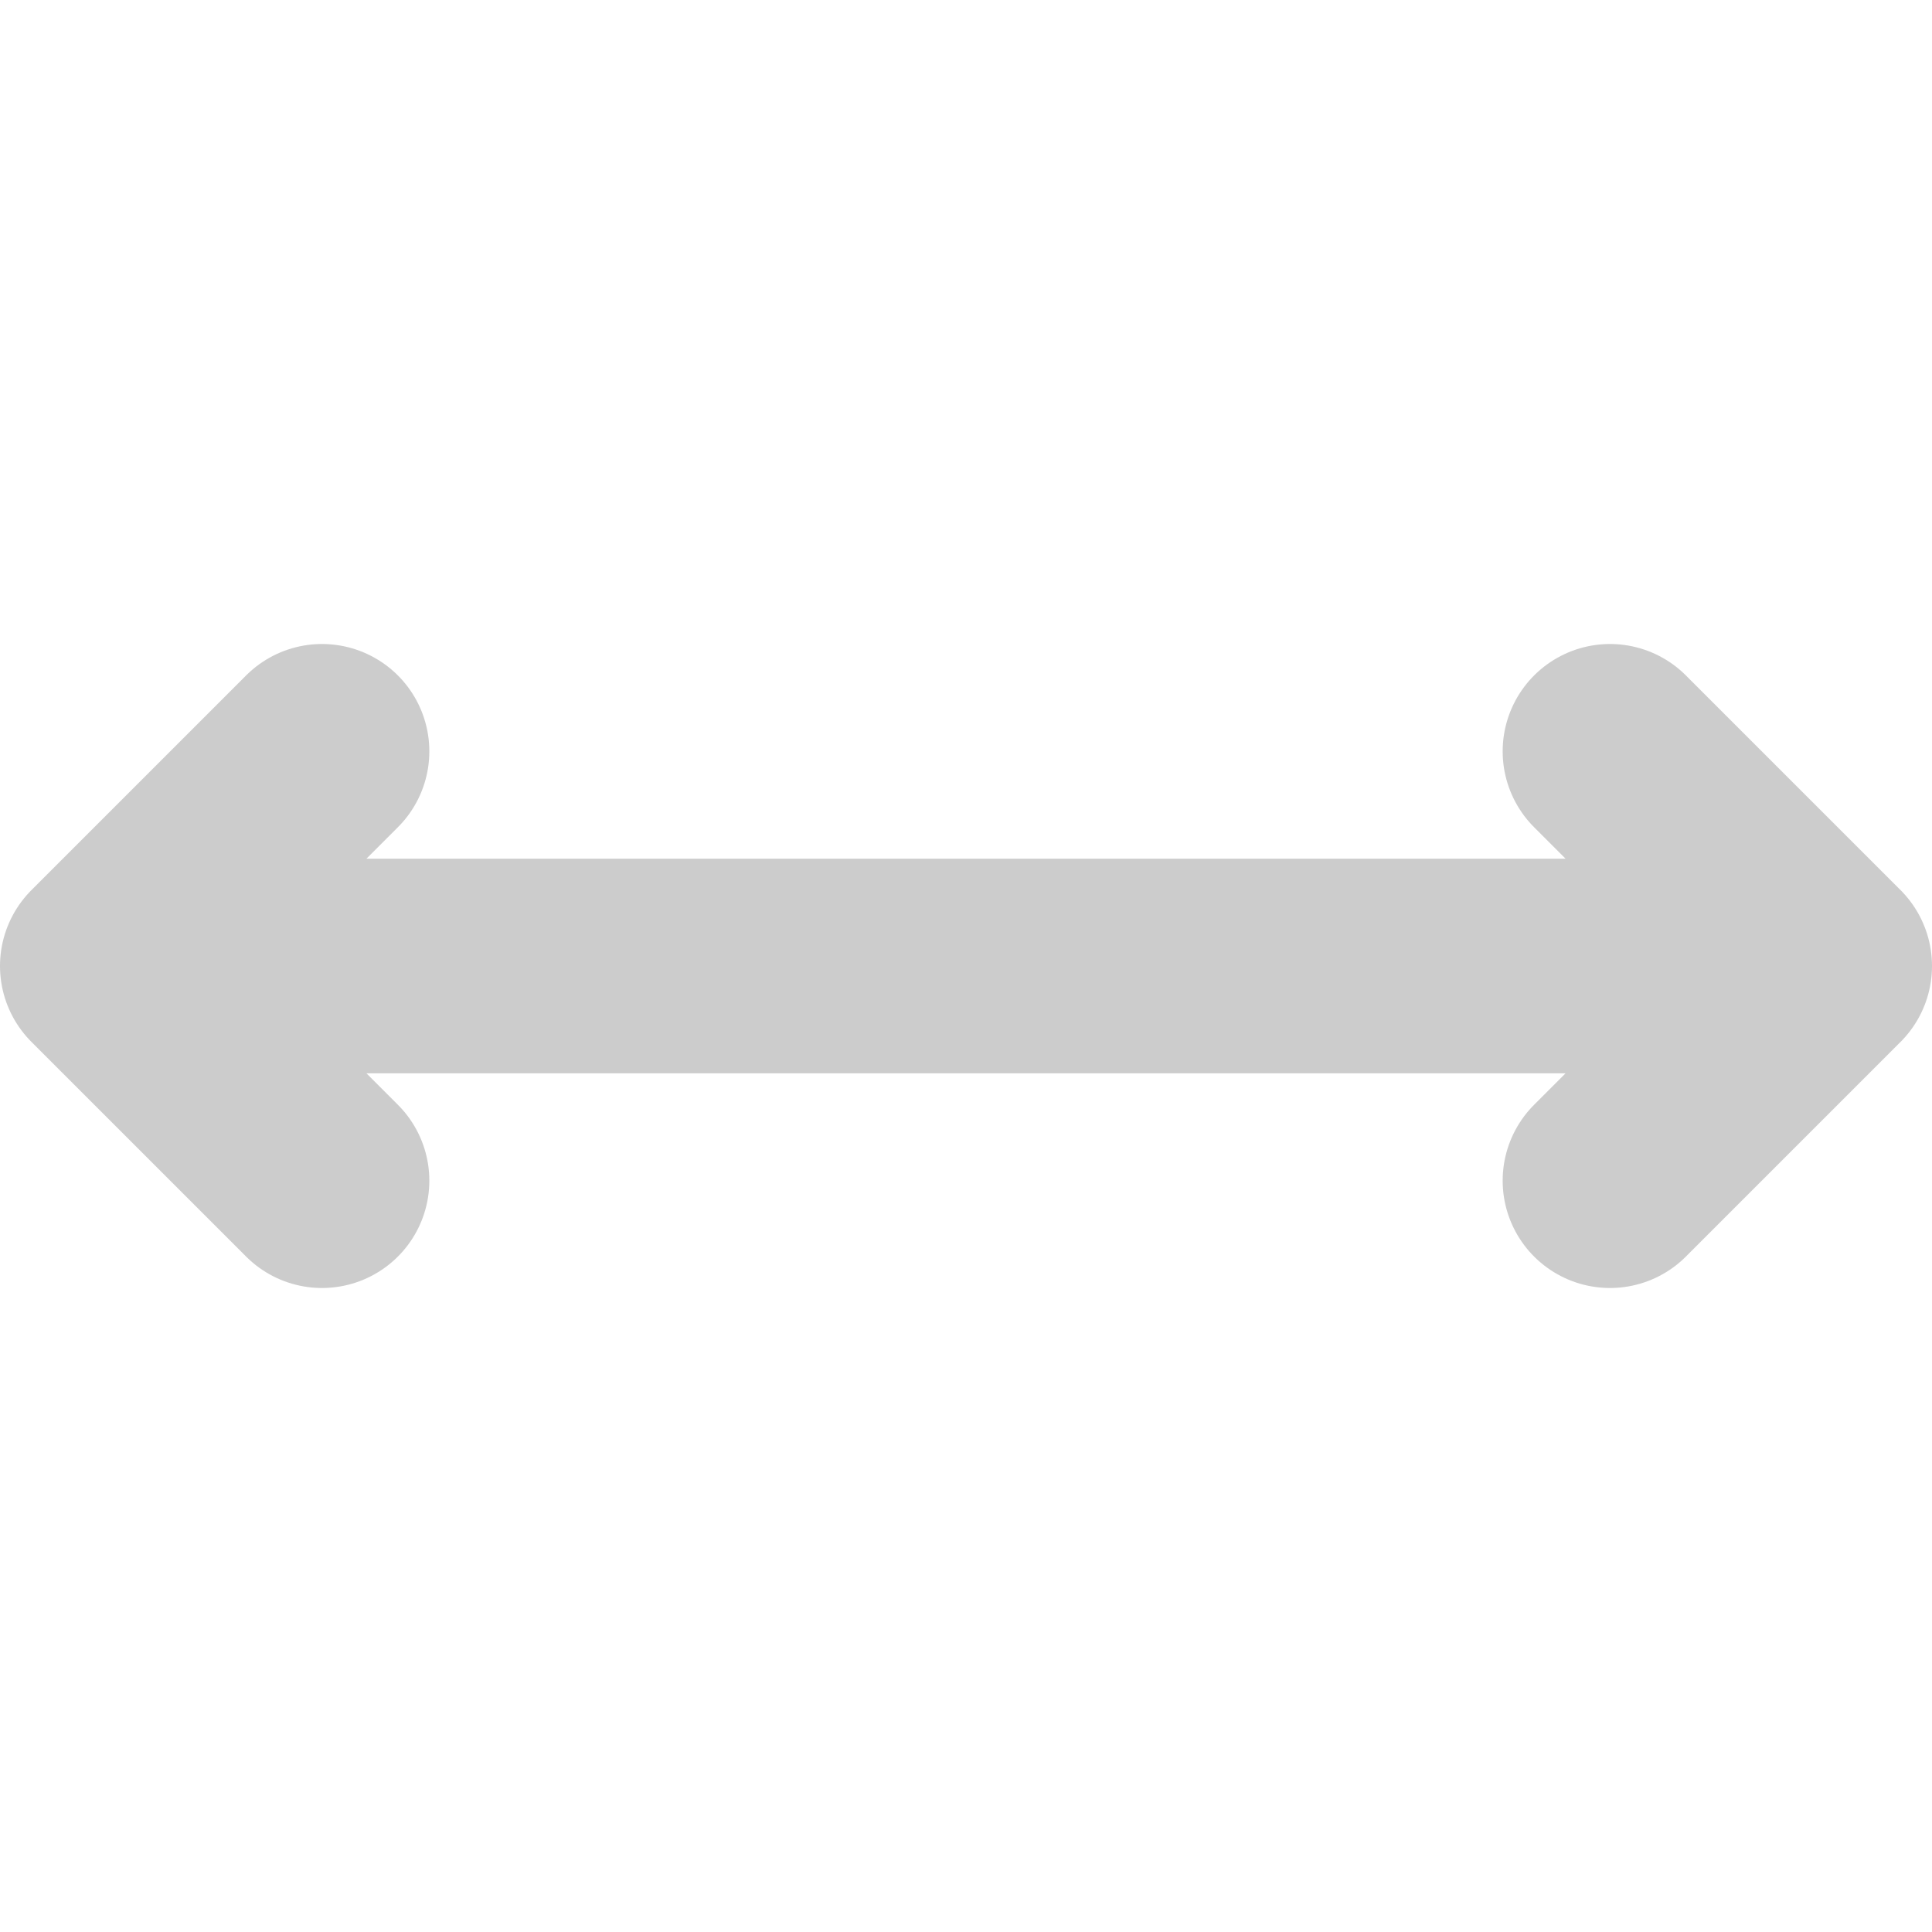
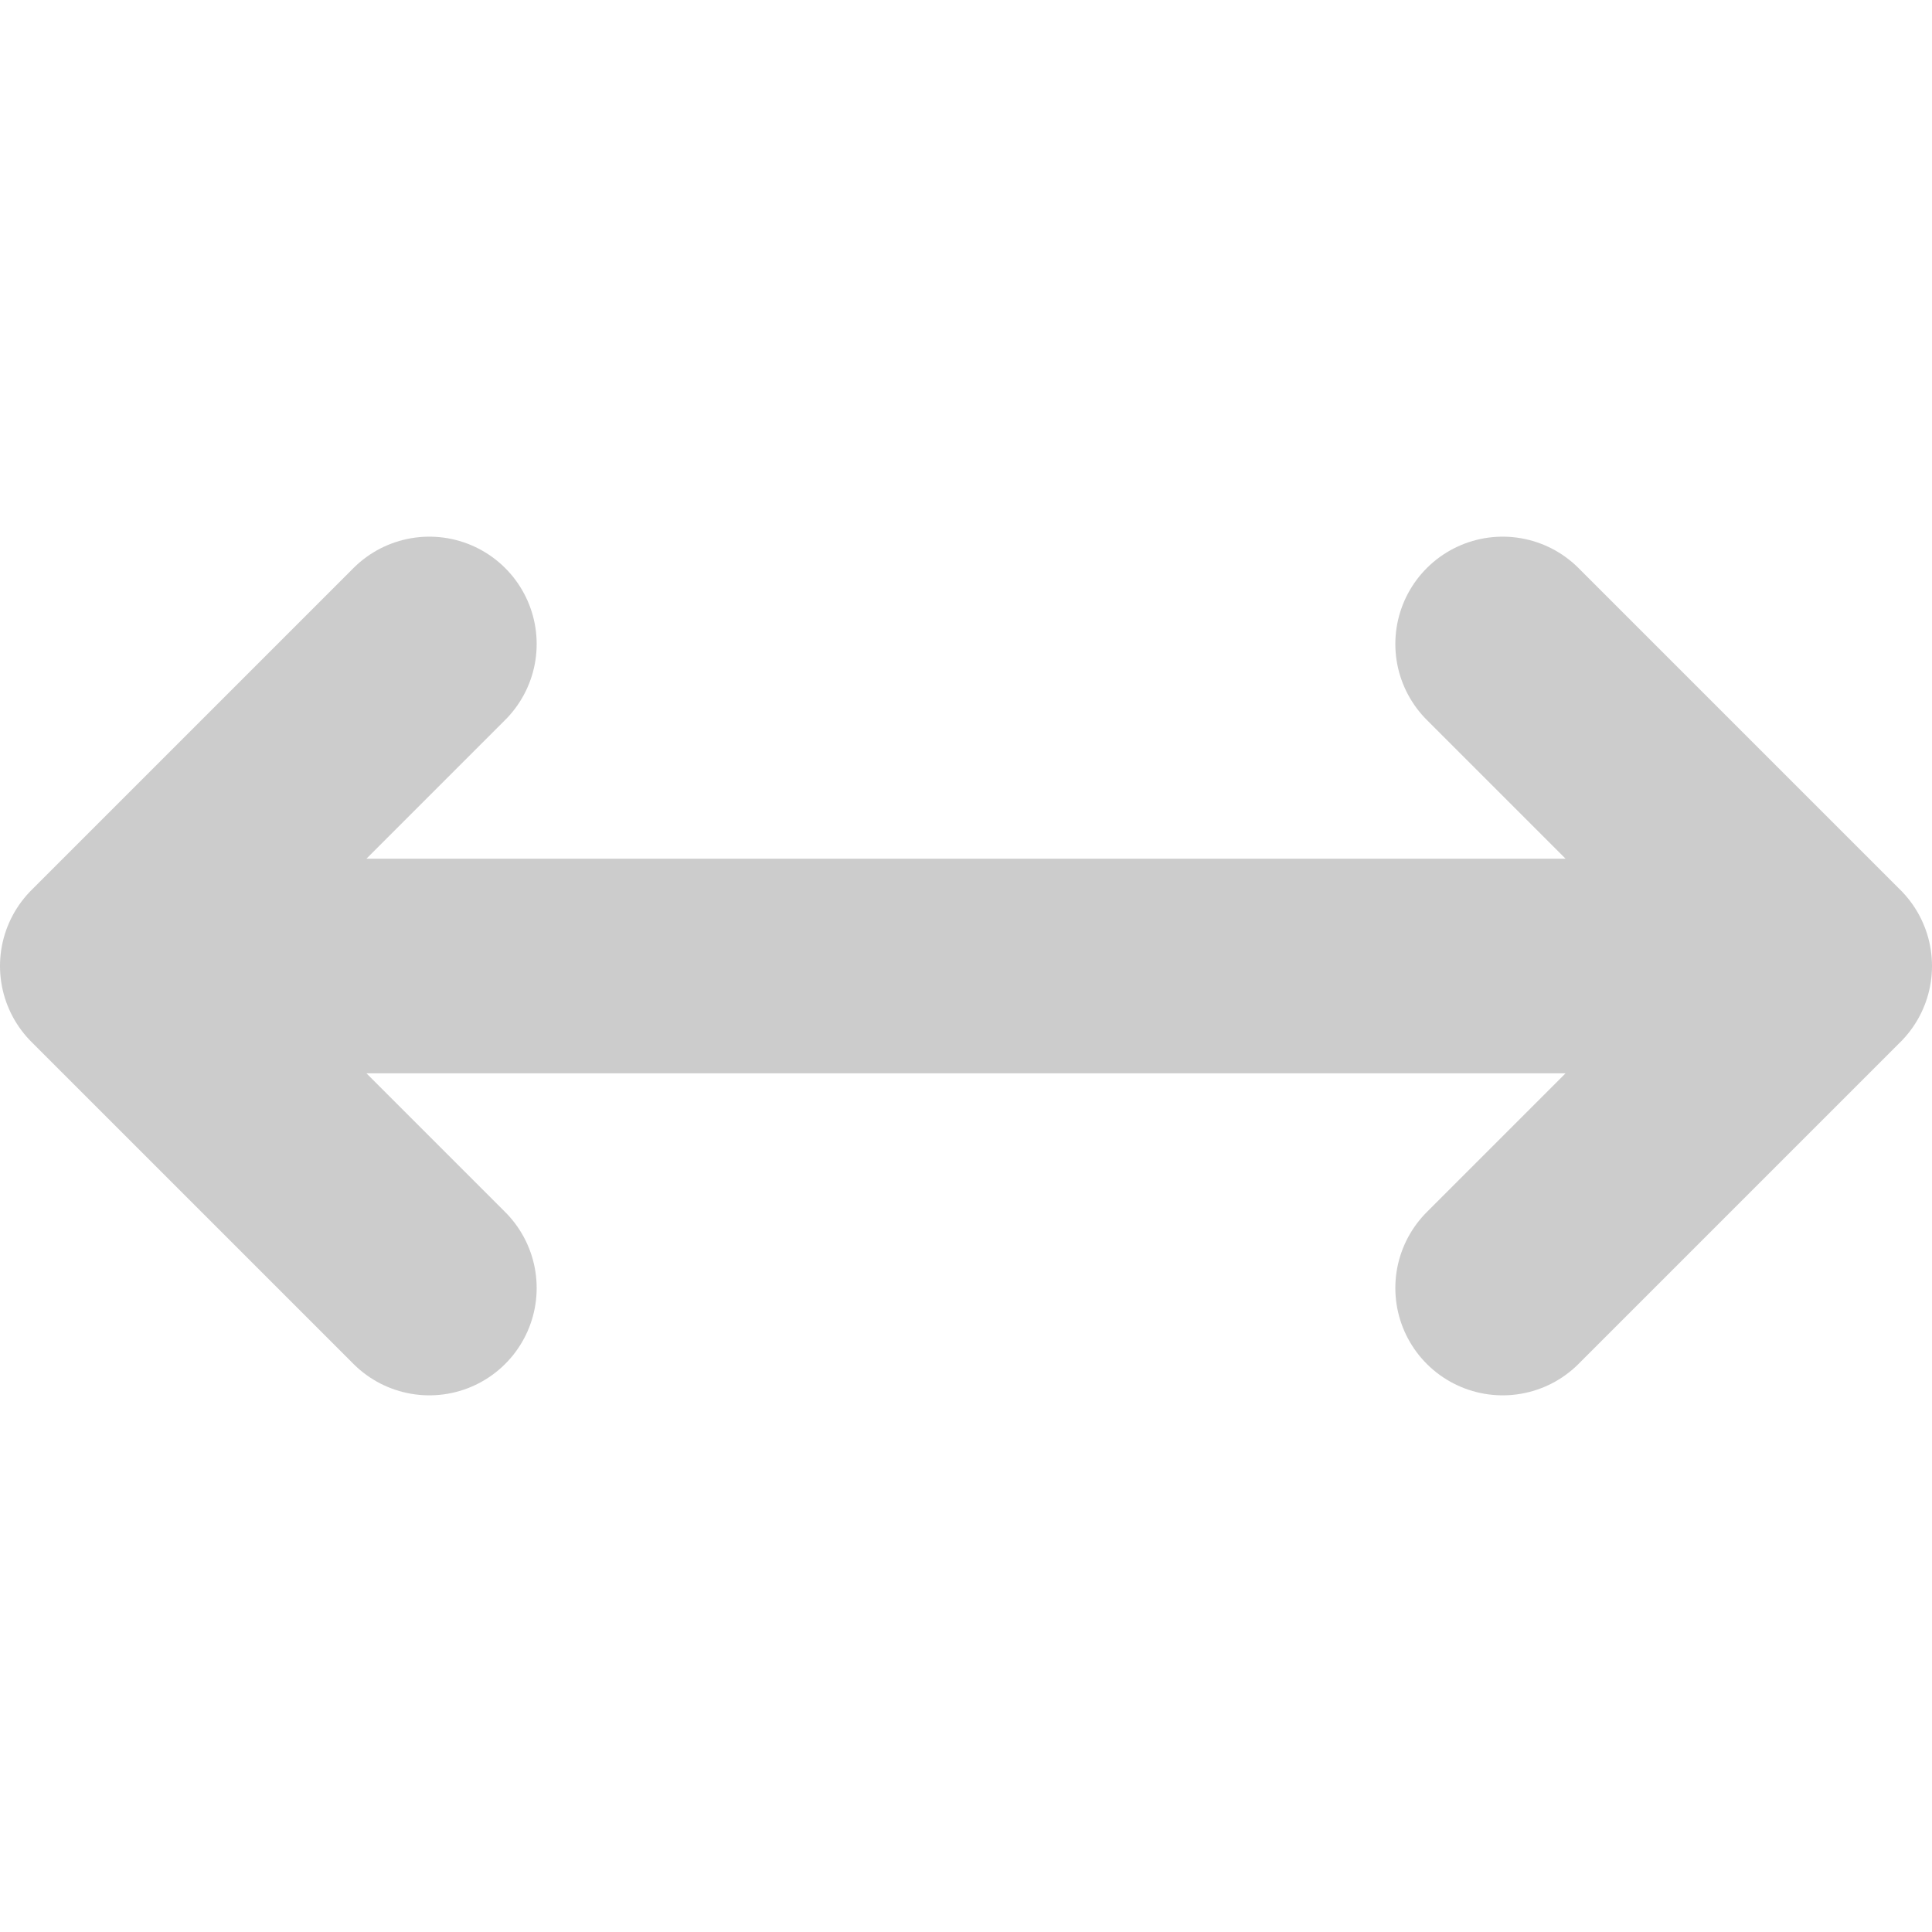
<svg xmlns="http://www.w3.org/2000/svg" version="1.1" width="18" height="18">
  <g fill="none" stroke="#ccc" stroke-linecap="round" stroke-linejoin="round" stroke-width="2">
-     <path d="M 1 9 l 16 0 m -2 -2 l 2 2 l -2 2 M 3 7 l -2 2 l 2 2" />
+     <path d="M 1 9 h 16 m -3 -3 l 3 3 l -3 3 M 4 6 l -3 3 l 3 3" />
  </g>
</svg>
